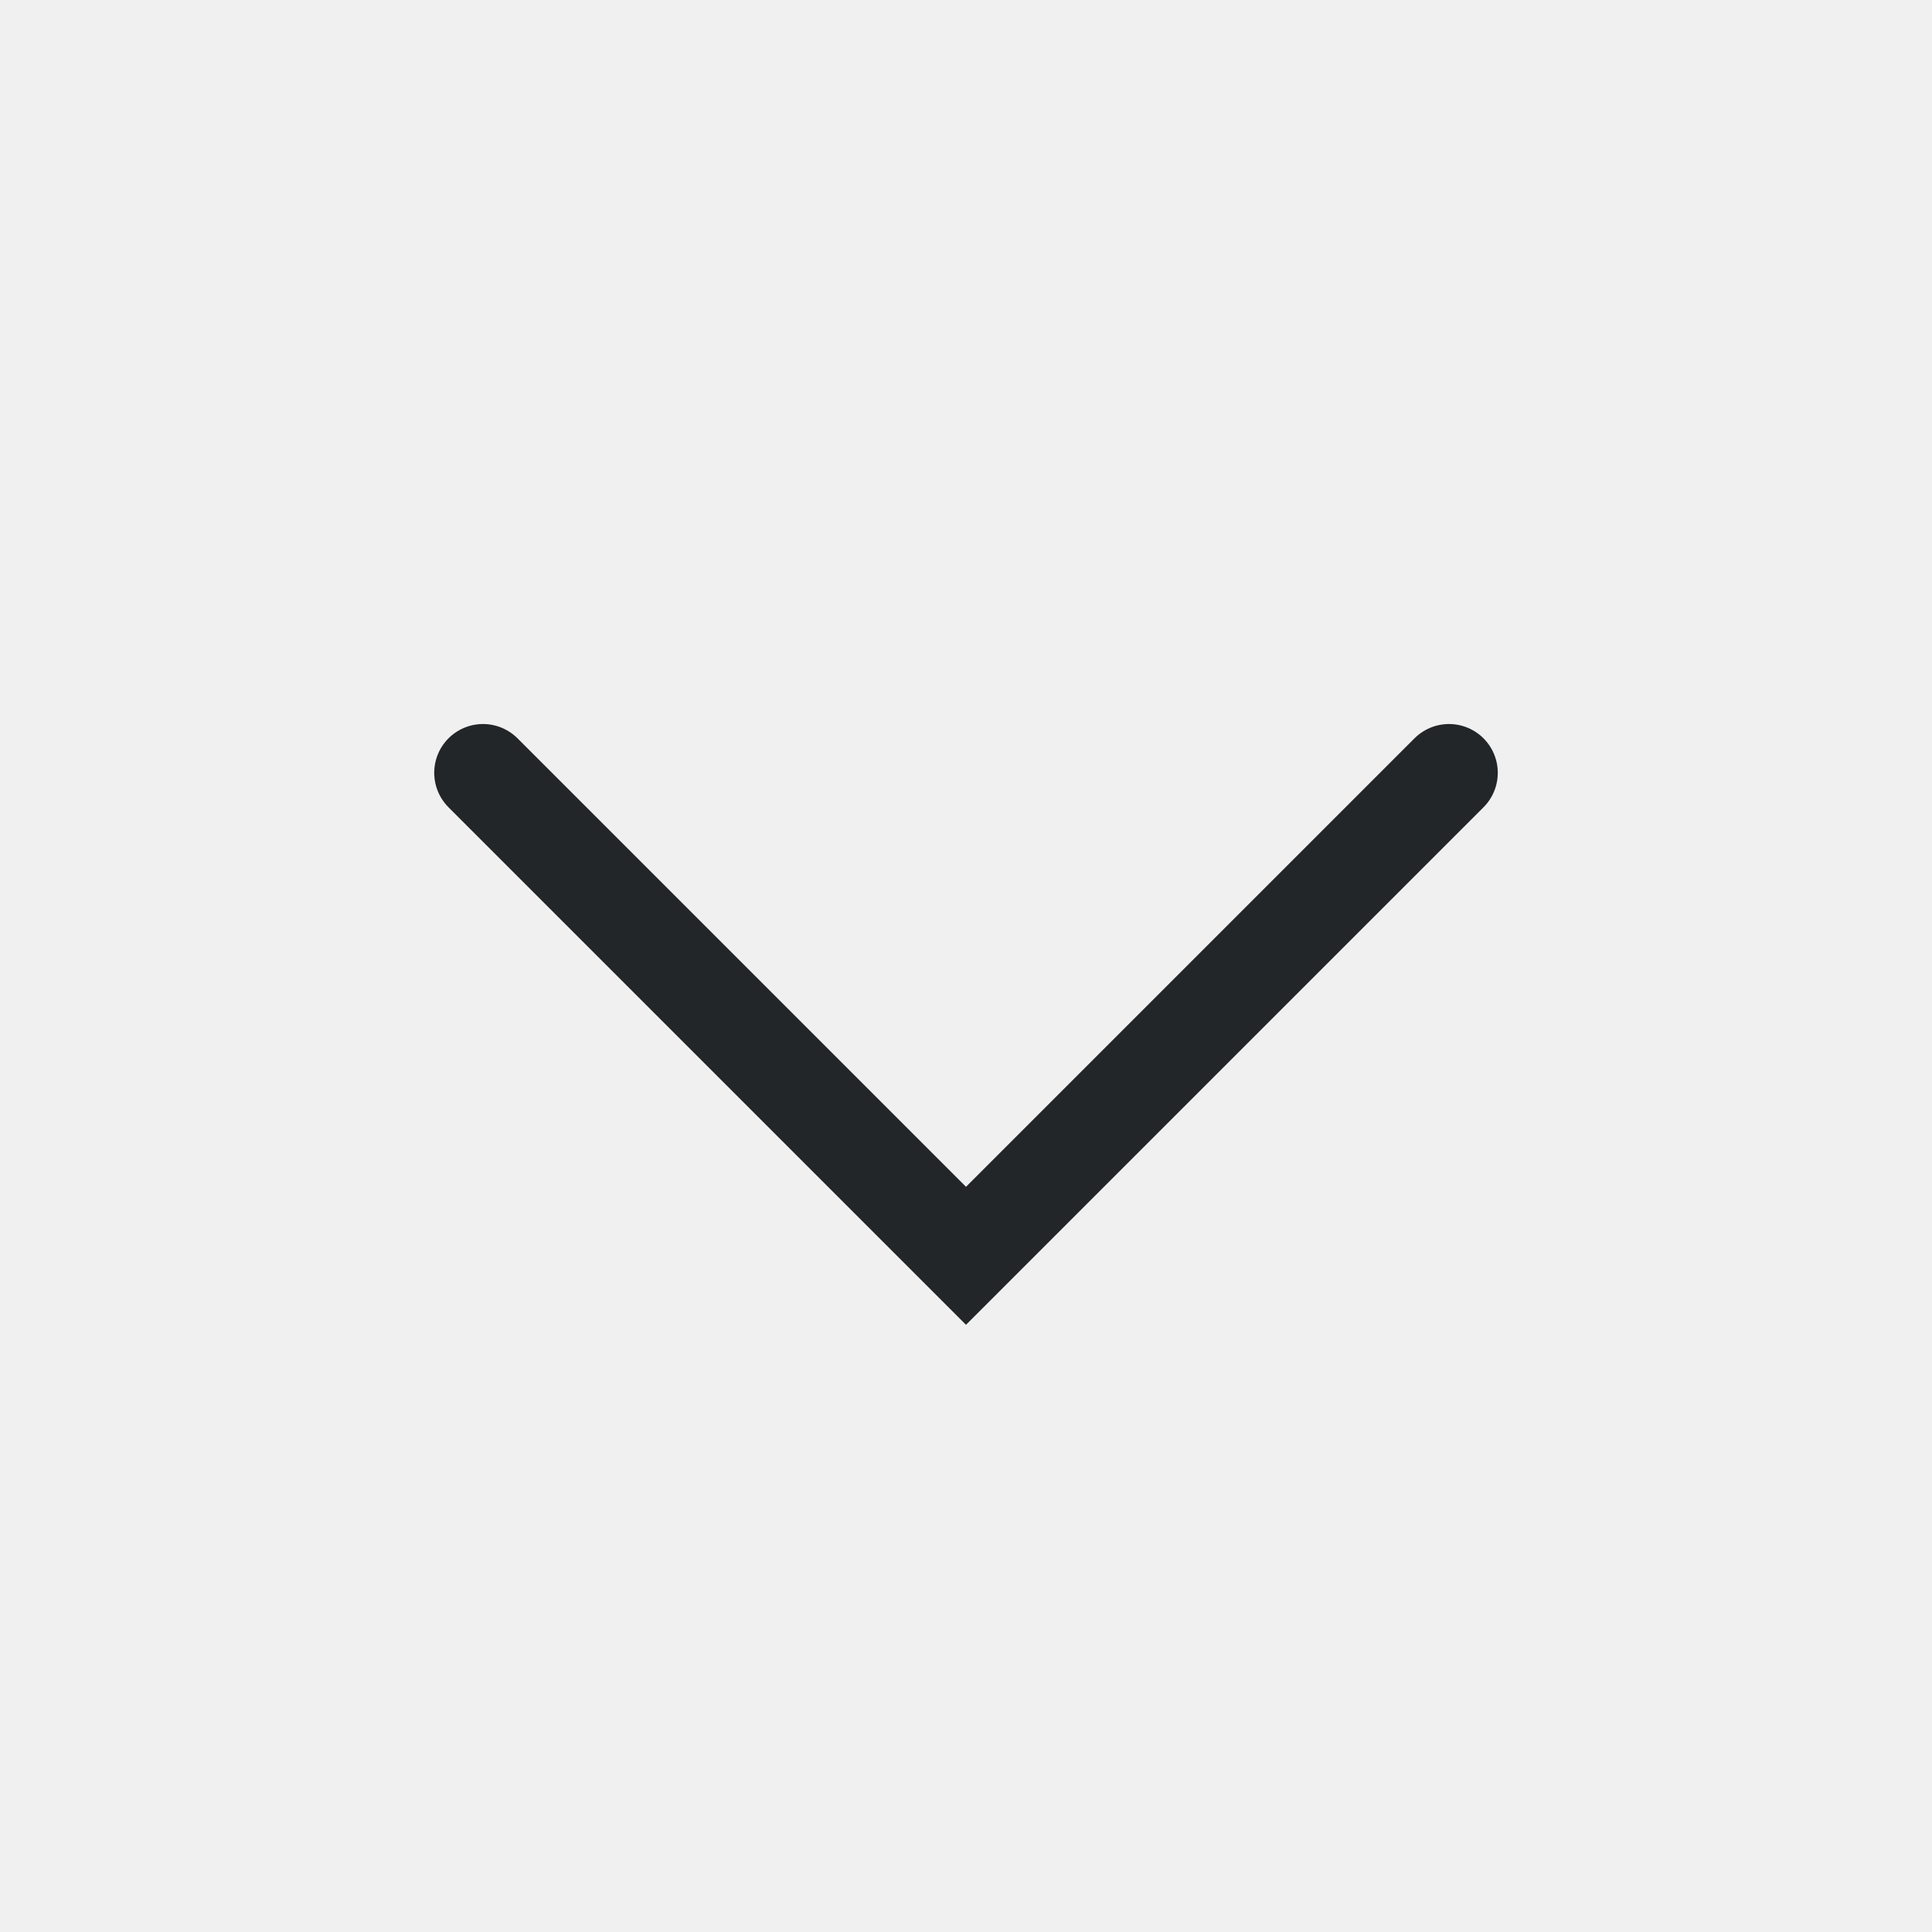
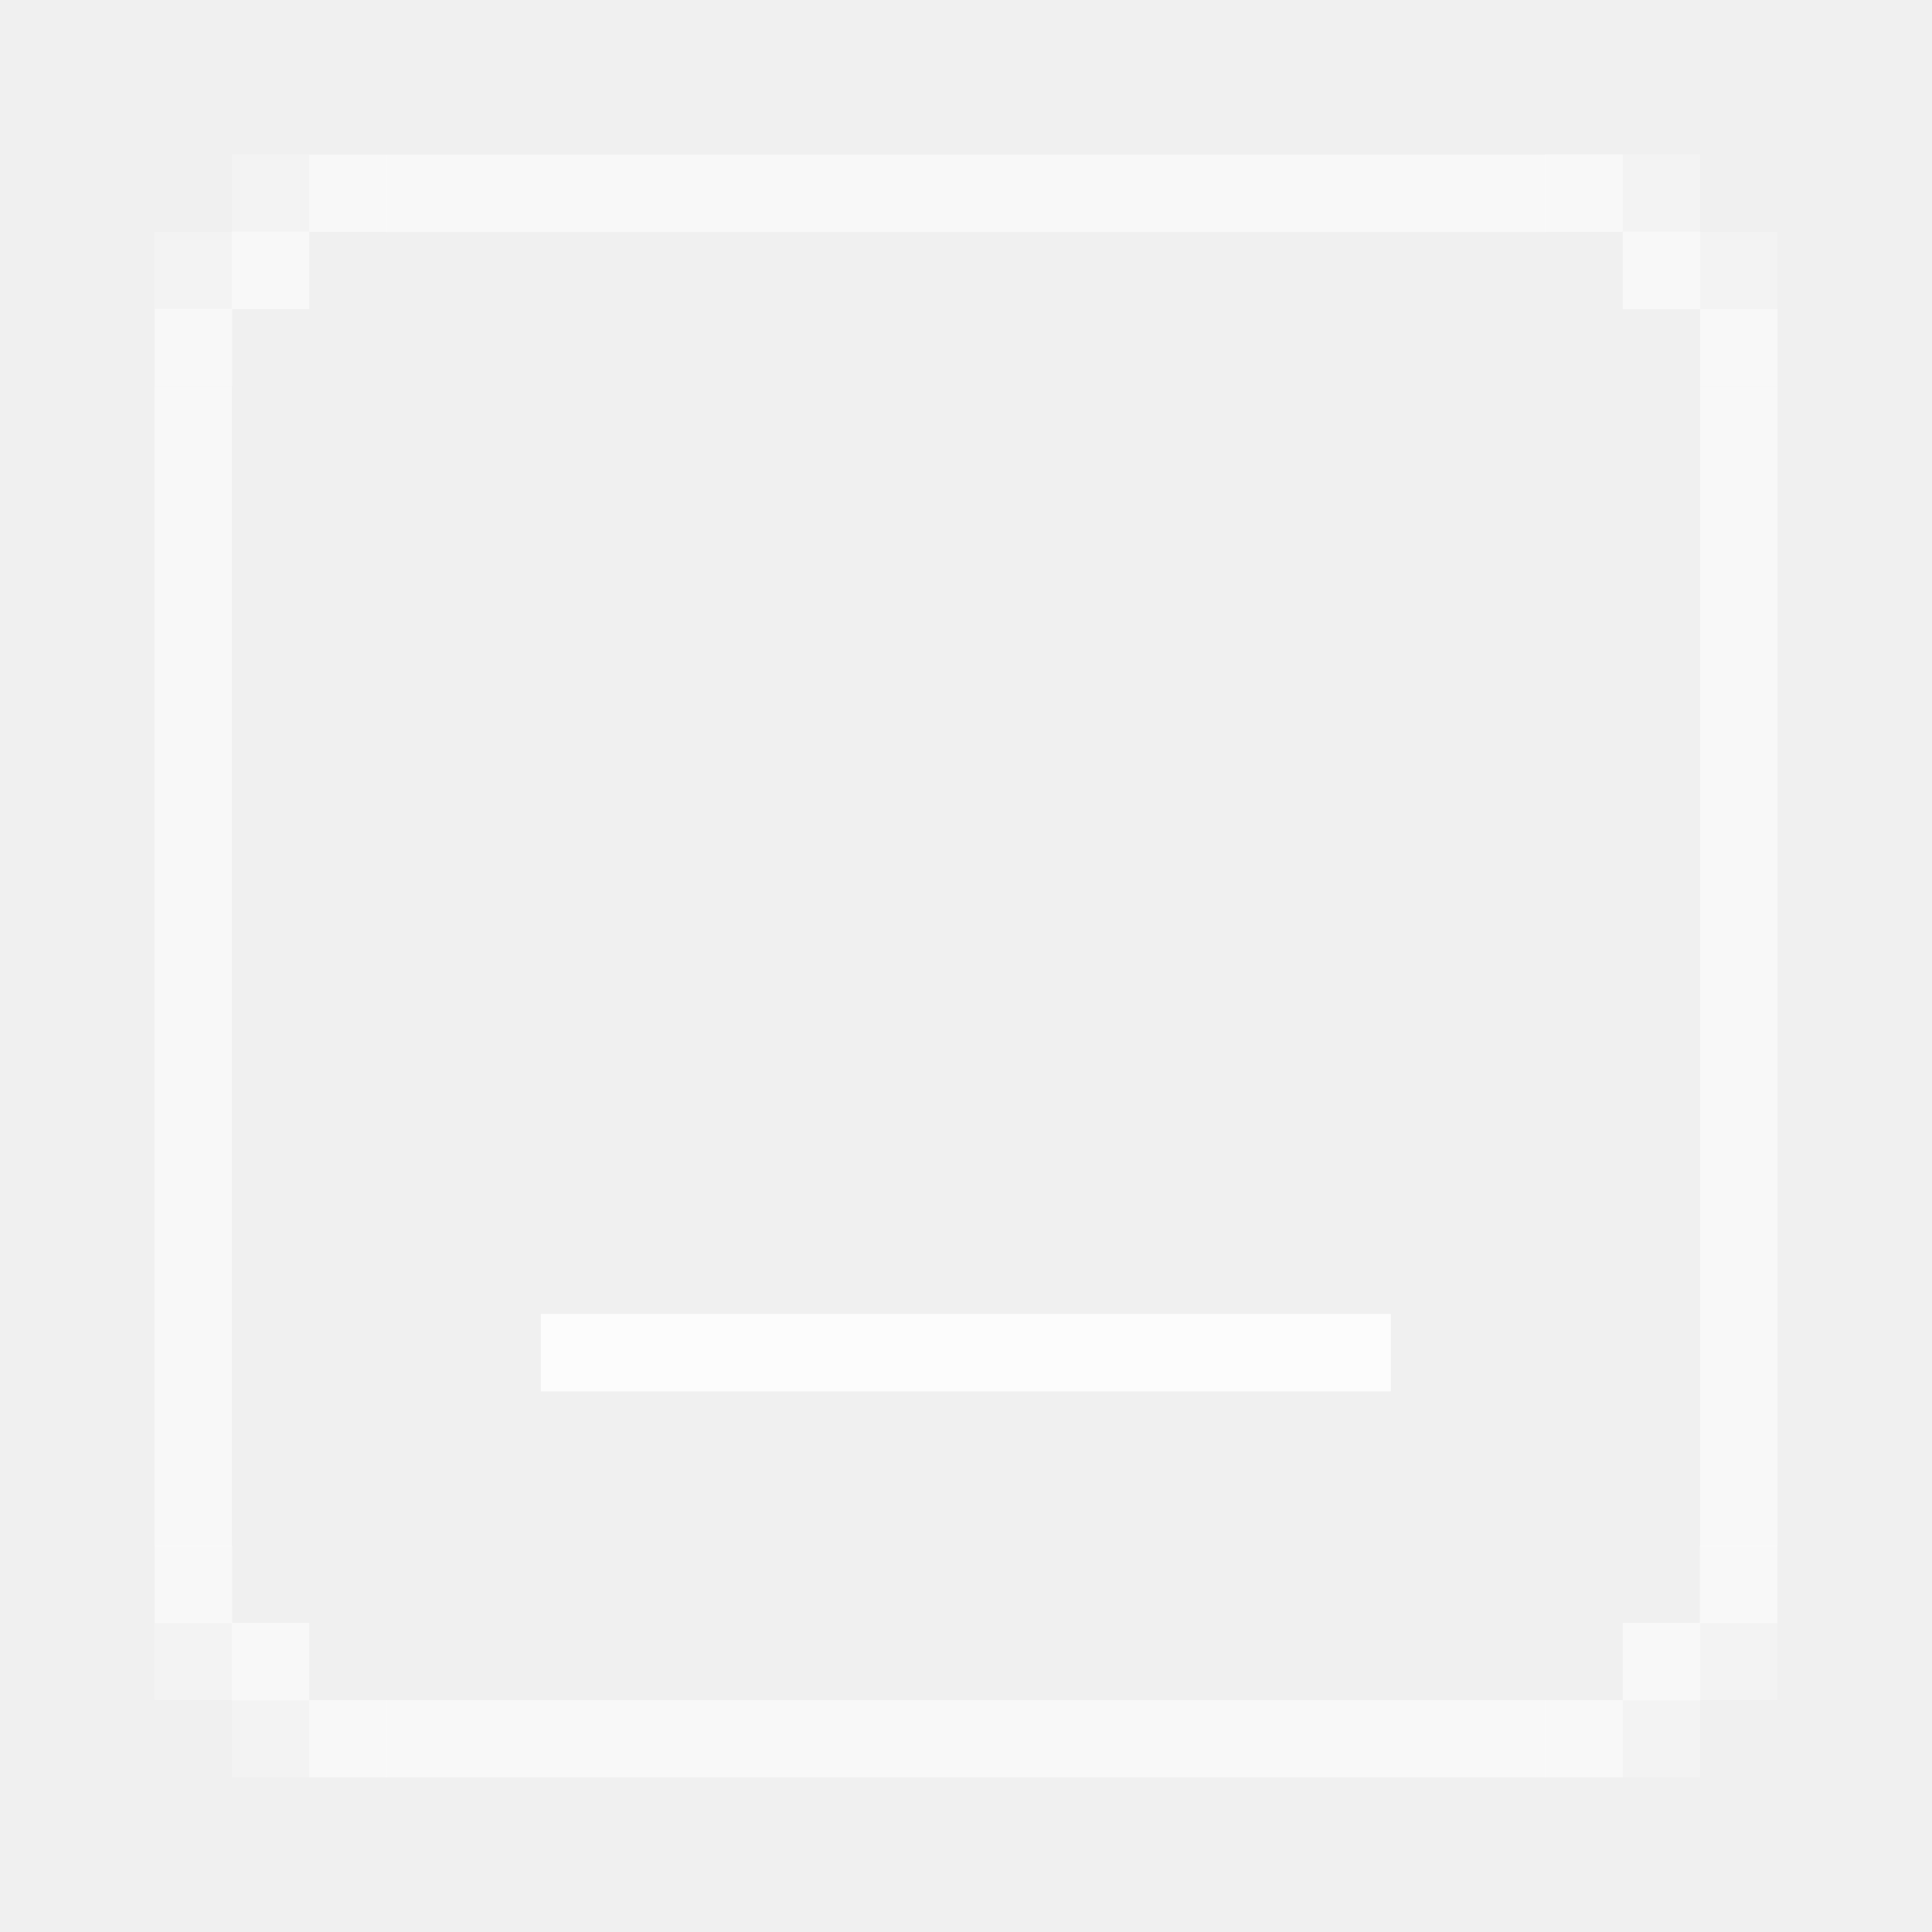
<svg xmlns="http://www.w3.org/2000/svg" viewBox="0 0 50 50" version="1.2" baseProfile="tiny">
  <defs>
- </defs>
+     <linearGradient gradientUnits="userSpaceOnUse" x1="-15.162" y1="289.508" x2="-14.898" y2="289.508" id="gradient1">
+       <stop offset="0" stop-color="#ffffff" stop-opacity="0.553" />
+     </linearGradient>
+     <linearGradient gradientUnits="userSpaceOnUse" x1="-10.665" y1="289.508" x2="-10.4" y2="289.508" id="gradient2">
+       <stop offset="0" stop-color="#ffffff" stop-opacity="0.553" />
+     </linearGradient>
+     <linearGradient gradientUnits="userSpaceOnUse" x1="287.127" y1="12.781" x2="287.391" y2="12.781" id="gradient3">
+       <stop offset="0" stop-color="#ffffff" stop-opacity="0.553" />
+     </linearGradient>
+     <linearGradient gradientUnits="userSpaceOnUse" x1="291.624" y1="12.781" x2="291.889" y2="12.781" id="gradient4">
+       <stop offset="0" stop-color="#ffffff" stop-opacity="0.553" />
+     </linearGradient>
+     <linearGradient gradientUnits="userSpaceOnUse" x1="-14.898" y1="291.492" x2="-14.633" y2="291.492" id="gradient5">
+       <stop offset="0" stop-color="#ffffff" stop-opacity="0.553" />
+     </linearGradient>
+     <linearGradient gradientUnits="userSpaceOnUse" x1="-15.162" y1="291.228" x2="-14.898" y2="291.228" id="gradient6">
+       <stop offset="0" stop-color="#ffffff" stop-opacity="0.553" />
+     </linearGradient>
+     <linearGradient gradientUnits="userSpaceOnUse" x1="-14.633" y1="291.757" x2="-14.369" y2="291.757" id="gradient7">
+       <stop offset="0" stop-color="#ffffff" stop-opacity="0.553" />
+     </linearGradient>
+     <linearGradient gradientUnits="userSpaceOnUse" x1="-14.898" y1="291.492" x2="-14.633" y2="291.492" id="gradient8">
+       <stop offset="0" stop-color="#ffffff" stop-opacity="0.553" />
+     </linearGradient>
+     <linearGradient gradientUnits="userSpaceOnUse" x1="-15.162" y1="291.228" x2="-14.898" y2="291.228" id="gradient9">
+       <stop offset="0" stop-color="#ffffff" stop-opacity="0.553" />
+     </linearGradient>
+     <linearGradient gradientUnits="userSpaceOnUse" x1="-14.633" y1="291.757" x2="-14.369" y2="291.757" id="gradient10">
+       <stop offset="0" stop-color="#ffffff" stop-opacity="0.553" />
+     </linearGradient>
+     <linearGradient gradientUnits="userSpaceOnUse" x1="-14.898" y1="291.492" x2="-14.633" y2="291.492" id="gradient11">
+       <stop offset="0" stop-color="#ffffff" stop-opacity="0.553" />
+     </linearGradient>
+     <linearGradient gradientUnits="userSpaceOnUse" x1="-15.162" y1="291.228" x2="-14.898" y2="291.228" id="gradient12">
+       <stop offset="0" stop-color="#ffffff" stop-opacity="0.553" />
+     </linearGradient>
+     <linearGradient gradientUnits="userSpaceOnUse" x1="-14.633" y1="291.757" x2="-14.369" y2="291.757" id="gradient13">
+       <stop offset="0" stop-color="#ffffff" stop-opacity="0.553" />
+     </linearGradient>
+     <linearGradient gradientUnits="userSpaceOnUse" x1="-14.898" y1="291.492" x2="-14.633" y2="291.492" id="gradient14">
+       <stop offset="0" stop-color="#ffffff" stop-opacity="0.553" />
+     </linearGradient>
+     <linearGradient gradientUnits="userSpaceOnUse" x1="-15.162" y1="291.228" x2="-14.898" y2="291.228" id="gradient15">
+       <stop offset="0" stop-color="#ffffff" stop-opacity="0.553" />
+     </linearGradient>
+     <linearGradient gradientUnits="userSpaceOnUse" x1="-14.633" y1="291.757" x2="-14.369" y2="291.757" id="gradient16">
+       <stop offset="0" stop-color="#ffffff" stop-opacity="0.553" />
+     </linearGradient>
+   </defs>
  <g fill="none" stroke="black" stroke-width="1" fill-rule="evenodd" stroke-linecap="square" stroke-linejoin="bevel">
-     <g fill="none" stroke="#232629" stroke-opacity="1" stroke-width="1.01" stroke-linecap="round" stroke-linejoin="miter" stroke-miterlimit="2" transform="matrix(2.5,0,0,2.5,2.5,2.5)" font-family="Noto Sans" font-size="13" font-weight="400" font-style="normal">
-       <polyline fill="none" vector-effect="none" points="4,7 9,12 14,7 " />
+     <g fill="none" stroke="none" transform="matrix(7.55905,0,0,7.55904,132.614,-2160.4)" font-family="Noto Sans" font-size="13" font-weight="400" font-style="normal">
+       <rect x="-17.544" y="285.804" width="6.615" height="6.615" />
+     </g>
+     <g fill="url(#gradient1)" stroke="none" transform="matrix(7.55905,0,0,7.55904,132.614,-2160.4)" font-family="Noto Sans" font-size="13" font-weight="400" font-style="normal">
+       <rect x="-17.015" y="287.127" width="0.265" height="3.969" />
+     </g>
+     <g fill="url(#gradient2)" stroke="none" transform="matrix(7.55905,0,0,7.55904,132.614,-2160.4)" font-family="Noto Sans" font-size="13" font-weight="400" font-style="normal">
+       <rect x="-11.723" y="287.127" width="0.265" height="3.969" />
+     </g>
+     <g fill="url(#gradient3)" stroke="none" transform="matrix(0,7.55904,-7.55905,0,132.614,-2160.4)" font-family="Noto Sans" font-size="13" font-weight="400" font-style="normal">
+       <rect x="286.333" y="12.252" width="0.265" height="3.969" />
+     </g>
+     <g fill="url(#gradient4)" stroke="none" transform="matrix(0,7.55904,-7.55905,0,132.614,-2160.4)" font-family="Noto Sans" font-size="13" font-weight="400" font-style="normal">
+       <rect x="291.624" y="12.252" width="0.265" height="3.969" />
+     </g>
+     <g fill="url(#gradient5)" stroke="none" transform="matrix(7.55905,0,0,7.55904,118.614,-2160.4)" font-family="Noto Sans" font-size="13" font-weight="400" font-style="normal">
+       <rect x="-14.898" y="291.36" width="0.265" height="0.265" />
+     </g>
+     <g fill="url(#gradient6)" stroke="none" transform="matrix(7.55905,0,0,7.55904,118.614,-2160.4)" font-family="Noto Sans" font-size="13" font-weight="400" font-style="normal">
+       <rect x="-15.162" y="291.095" width="0.265" height="0.265" />
+     </g>
+     <g fill="url(#gradient7)" stroke="none" transform="matrix(7.55905,0,0,7.55904,118.614,-2160.4)" font-family="Noto Sans" font-size="13" font-weight="400" font-style="normal">
+       <rect x="-14.633" y="291.624" width="0.265" height="0.265" />
+     </g>
+     <g fill="url(#gradient8)" stroke="none" transform="matrix(-7.55905,0,0,7.55904,-68.6143,-2160.4)" font-family="Noto Sans" font-size="13" font-weight="400" font-style="normal">
+       <rect x="-14.898" y="291.36" width="0.265" height="0.265" />
+     </g>
+     <g fill="url(#gradient9)" stroke="none" transform="matrix(-7.55905,0,0,7.55904,-68.6143,-2160.4)" font-family="Noto Sans" font-size="13" font-weight="400" font-style="normal">
+       <rect x="-15.162" y="291.095" width="0.265" height="0.265" />
+     </g>
+     <g fill="url(#gradient10)" stroke="none" transform="matrix(-7.55905,0,0,7.55904,-68.6143,-2160.4)" font-family="Noto Sans" font-size="13" font-weight="400" font-style="normal">
+       <rect x="-14.633" y="291.624" width="0.265" height="0.265" />
+     </g>
+     <g fill="url(#gradient11)" stroke="none" transform="matrix(-7.55905,0,0,-7.55904,132.614,-2160.4)" font-family="Noto Sans" font-size="13" font-weight="400" font-style="normal">
+       <rect x="11.723" y="-286.862" width="0.265" height="0.265" />
+     </g>
+     <g fill="url(#gradient12)" stroke="none" transform="matrix(-7.55905,0,0,-7.55904,132.614,-2160.4)" font-family="Noto Sans" font-size="13" font-weight="400" font-style="normal">
+       <rect x="11.458" y="-287.127" width="0.265" height="0.265" />
+     </g>
+     <g fill="url(#gradient13)" stroke="none" transform="matrix(-7.55905,0,0,-7.55904,132.614,-2160.4)" font-family="Noto Sans" font-size="13" font-weight="400" font-style="normal">
+       <rect x="11.988" y="-286.597" width="0.265" height="0.265" />
+     </g>
+     <g fill="url(#gradient14)" stroke="none" transform="matrix(7.55905,0,0,-7.55904,118.614,2210.4)" font-family="Noto Sans" font-size="13" font-weight="400" font-style="normal">
+       <rect x="-14.898" y="291.36" width="0.265" height="0.265" />
+     </g>
+     <g fill="url(#gradient15)" stroke="none" transform="matrix(7.55905,0,0,-7.55904,118.614,2210.4)" font-family="Noto Sans" font-size="13" font-weight="400" font-style="normal">
+       <rect x="-15.162" y="291.095" width="0.265" height="0.265" />
+     </g>
+     <g fill="url(#gradient16)" stroke="none" transform="matrix(7.55905,0,0,-7.55904,118.614,2210.4)" font-family="Noto Sans" font-size="13" font-weight="400" font-style="normal">
+       <rect x="-14.633" y="291.624" width="0.265" height="0.265" />
+     </g>
+     <g fill="none" stroke="none" transform="matrix(7.55905,0,0,7.55904,132.614,-2160.4)" font-family="Noto Sans" font-size="13" font-weight="400" font-style="normal">
+       <rect x="-17.544" y="285.804" width="6.615" height="6.615" />
+     </g>
+     <g fill="#ffffff" fill-opacity="1" stroke="none" transform="matrix(7.55905,0,0,7.55904,132.614,-2160.4)" font-family="Noto Sans" font-size="13" font-weight="400" font-style="normal" opacity="0.816">
+       <rect x="-15.692" y="290.302" width="2.91" height="0.265" />
+     </g>
+     <g fill="#ffffff" fill-opacity="1" stroke="none" transform="matrix(-7.55905,0,0,-7.55904,132.614,-2160.4)" font-family="Noto Sans" font-size="13" font-weight="400" font-style="normal" opacity="0.219">
+       <rect x="11.723" y="-286.597" width="0.265" height="0.265" />
+     </g>
+     <g fill="#ffffff" fill-opacity="1" stroke="none" transform="matrix(-7.55905,0,0,-7.55904,132.614,-2160.4)" font-family="Noto Sans" font-size="13" font-weight="400" font-style="normal" opacity="0.219">
+       <rect x="11.458" y="-286.862" width="0.265" height="0.265" />
+     </g>
+     <g fill="#ffffff" fill-opacity="1" stroke="none" transform="matrix(-7.55905,0,0,-7.55904,132.614,-2160.4)" font-family="Noto Sans" font-size="13" font-weight="400" font-style="normal" opacity="0.219">
+       <rect x="16.75" y="-286.862" width="0.265" height="0.265" />
+     </g>
+     <g fill="#ffffff" fill-opacity="1" stroke="none" transform="matrix(-7.55905,0,0,-7.55904,132.614,-2160.4)" font-family="Noto Sans" font-size="13" font-weight="400" font-style="normal" opacity="0.219">
+       <rect x="16.485" y="-286.597" width="0.265" height="0.265" />
+     </g>
+     <g fill="#ffffff" fill-opacity="1" stroke="none" transform="matrix(-7.55905,0,0,-7.55904,132.614,-2160.4)" font-family="Noto Sans" font-size="13" font-weight="400" font-style="normal" opacity="0.219">
+       <rect x="16.75" y="-291.624" width="0.265" height="0.265" />
+     </g>
+     <g fill="#ffffff" fill-opacity="1" stroke="none" transform="matrix(-7.55905,0,0,-7.55904,132.614,-2160.4)" font-family="Noto Sans" font-size="13" font-weight="400" font-style="normal" opacity="0.219">
+       <rect x="16.485" y="-291.889" width="0.265" height="0.265" />
+     </g>
+     <g fill="#ffffff" fill-opacity="1" stroke="none" transform="matrix(-7.55905,0,0,-7.55904,132.614,-2160.4)" font-family="Noto Sans" font-size="13" font-weight="400" font-style="normal" opacity="0.219">
+       <rect x="11.723" y="-291.889" width="0.265" height="0.265" />
+     </g>
+     <g fill="#ffffff" fill-opacity="1" stroke="none" transform="matrix(-7.55905,0,0,-7.55904,132.614,-2160.4)" font-family="Noto Sans" font-size="13" font-weight="400" font-style="normal" opacity="0.219">
+       <rect x="11.458" y="-291.624" width="0.265" height="0.265" />
    </g>
    <g fill="none" stroke="#000000" stroke-opacity="1" stroke-width="1" stroke-linecap="square" stroke-linejoin="bevel" transform="matrix(1,0,0,1,0,0)" font-family="Noto Sans" font-size="13" font-weight="400" font-style="normal">
</g>
  </g>
</svg>
